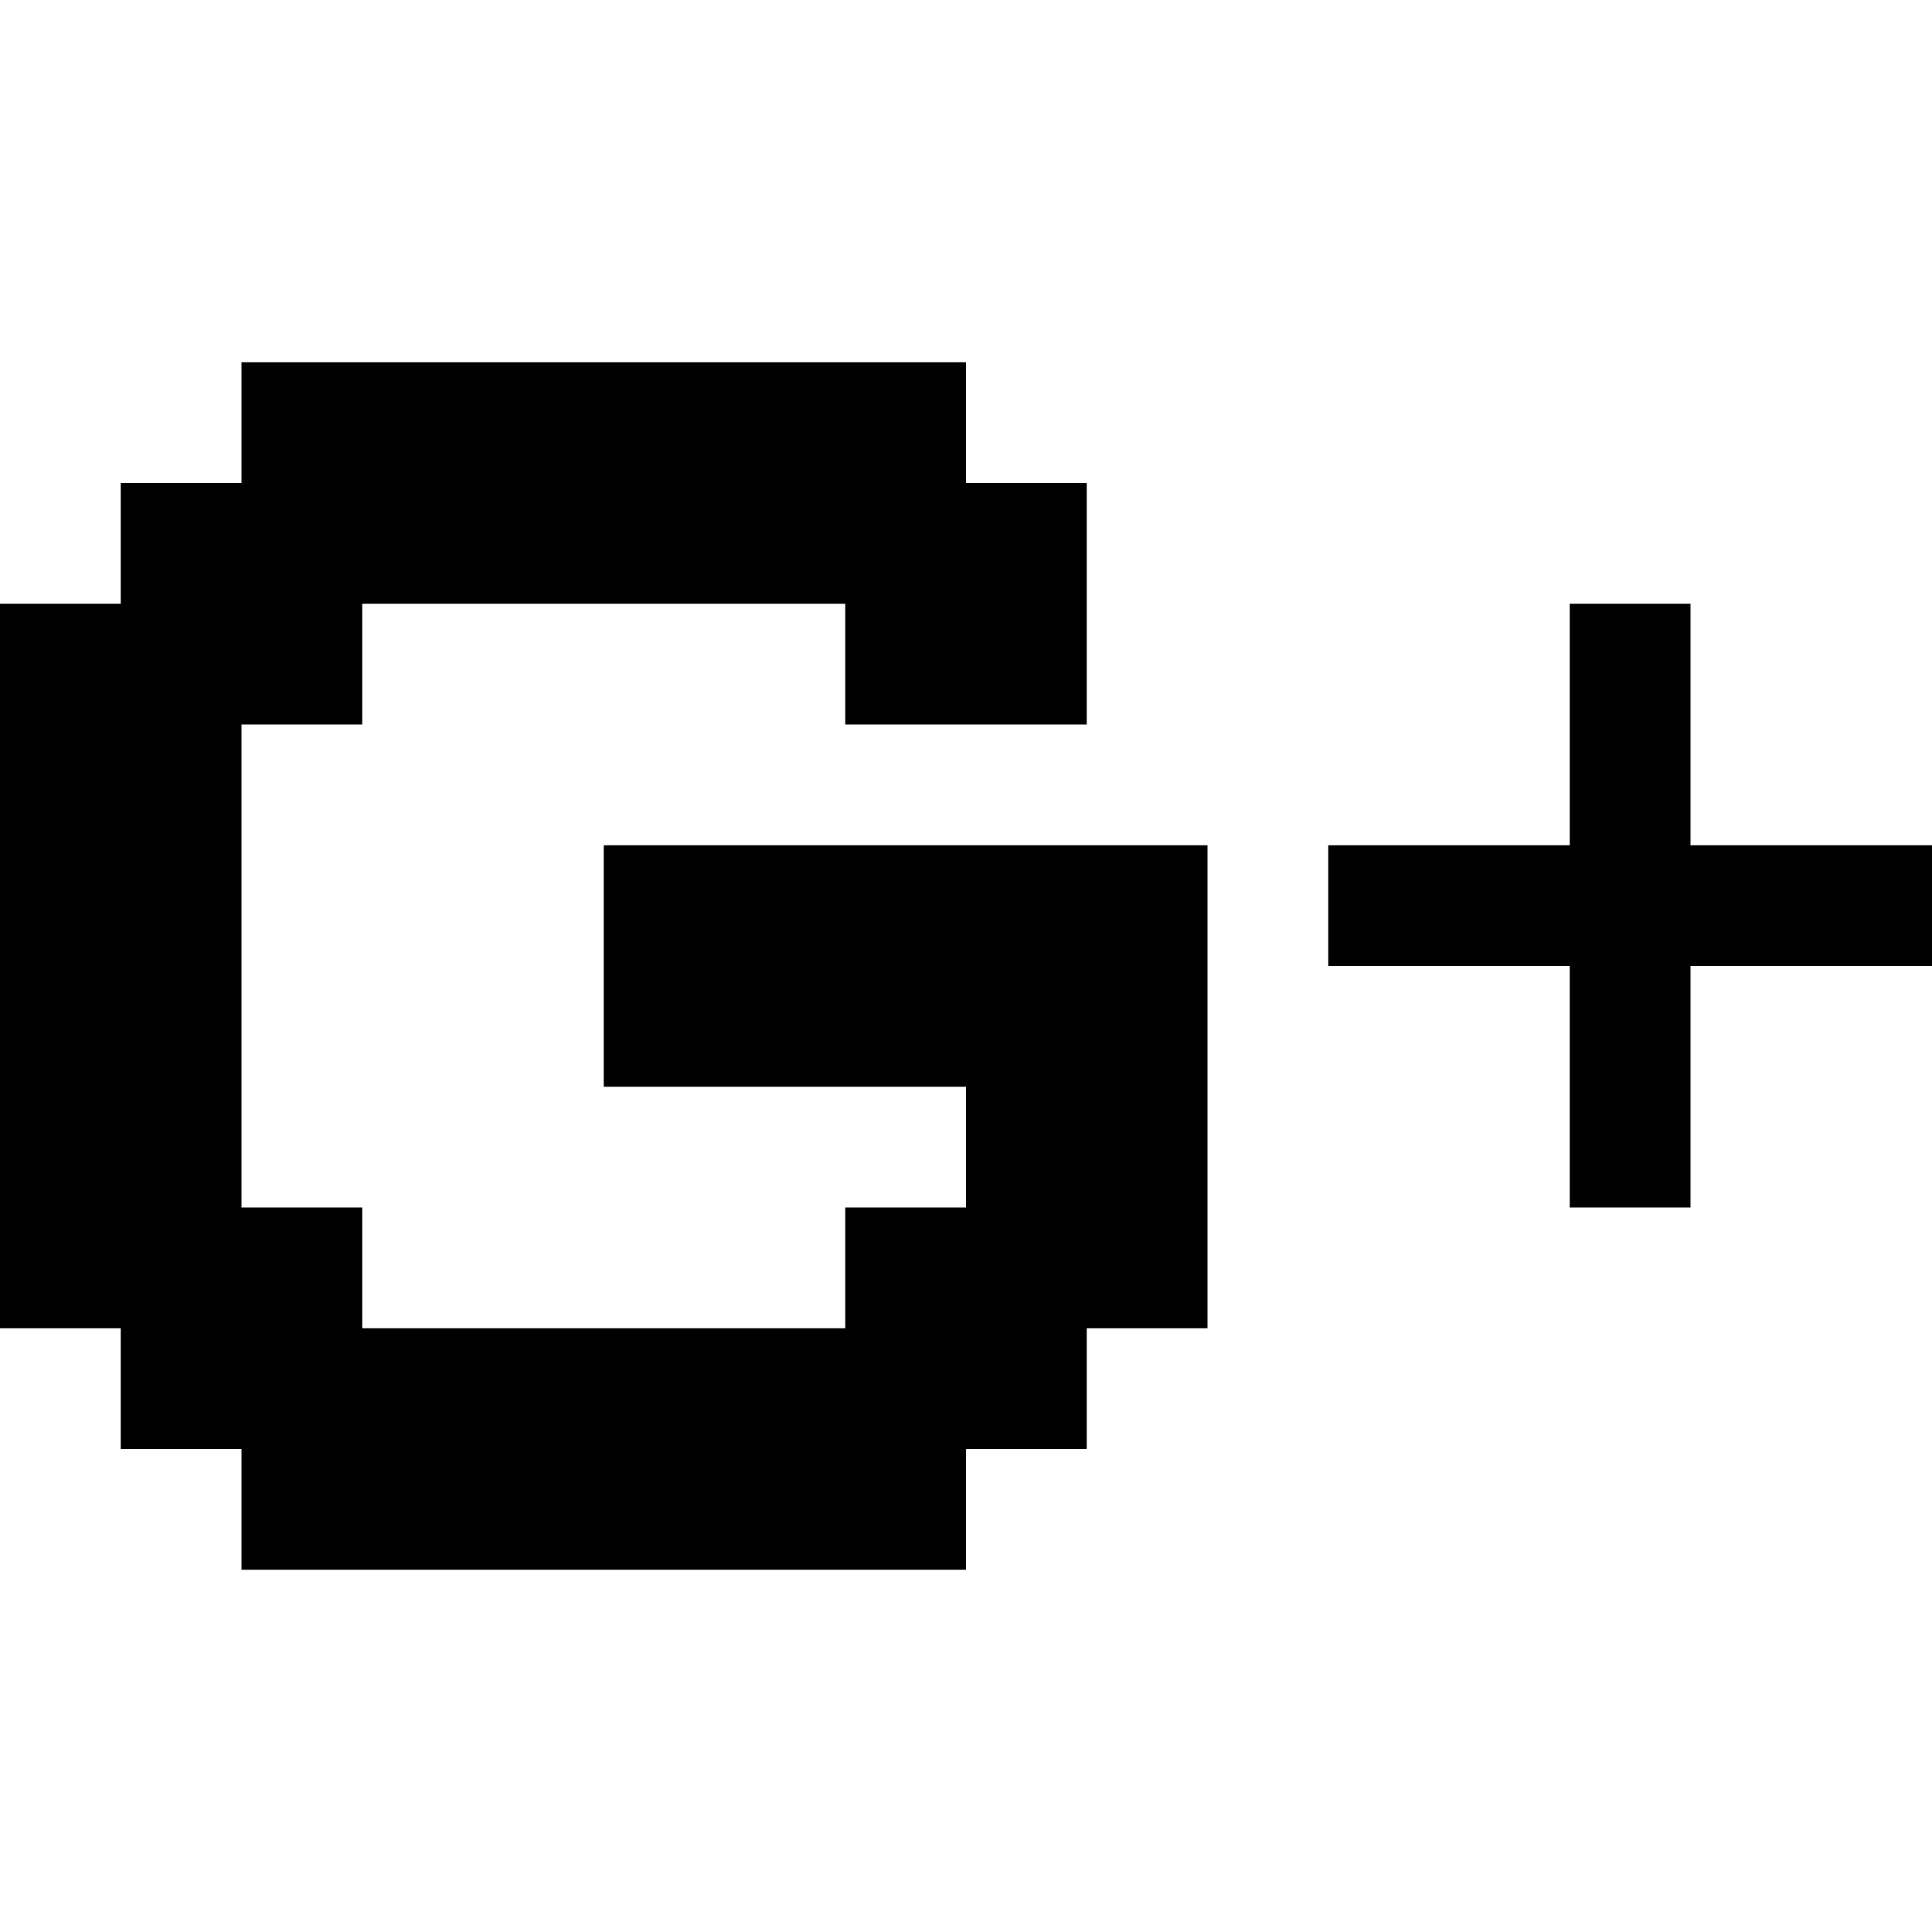
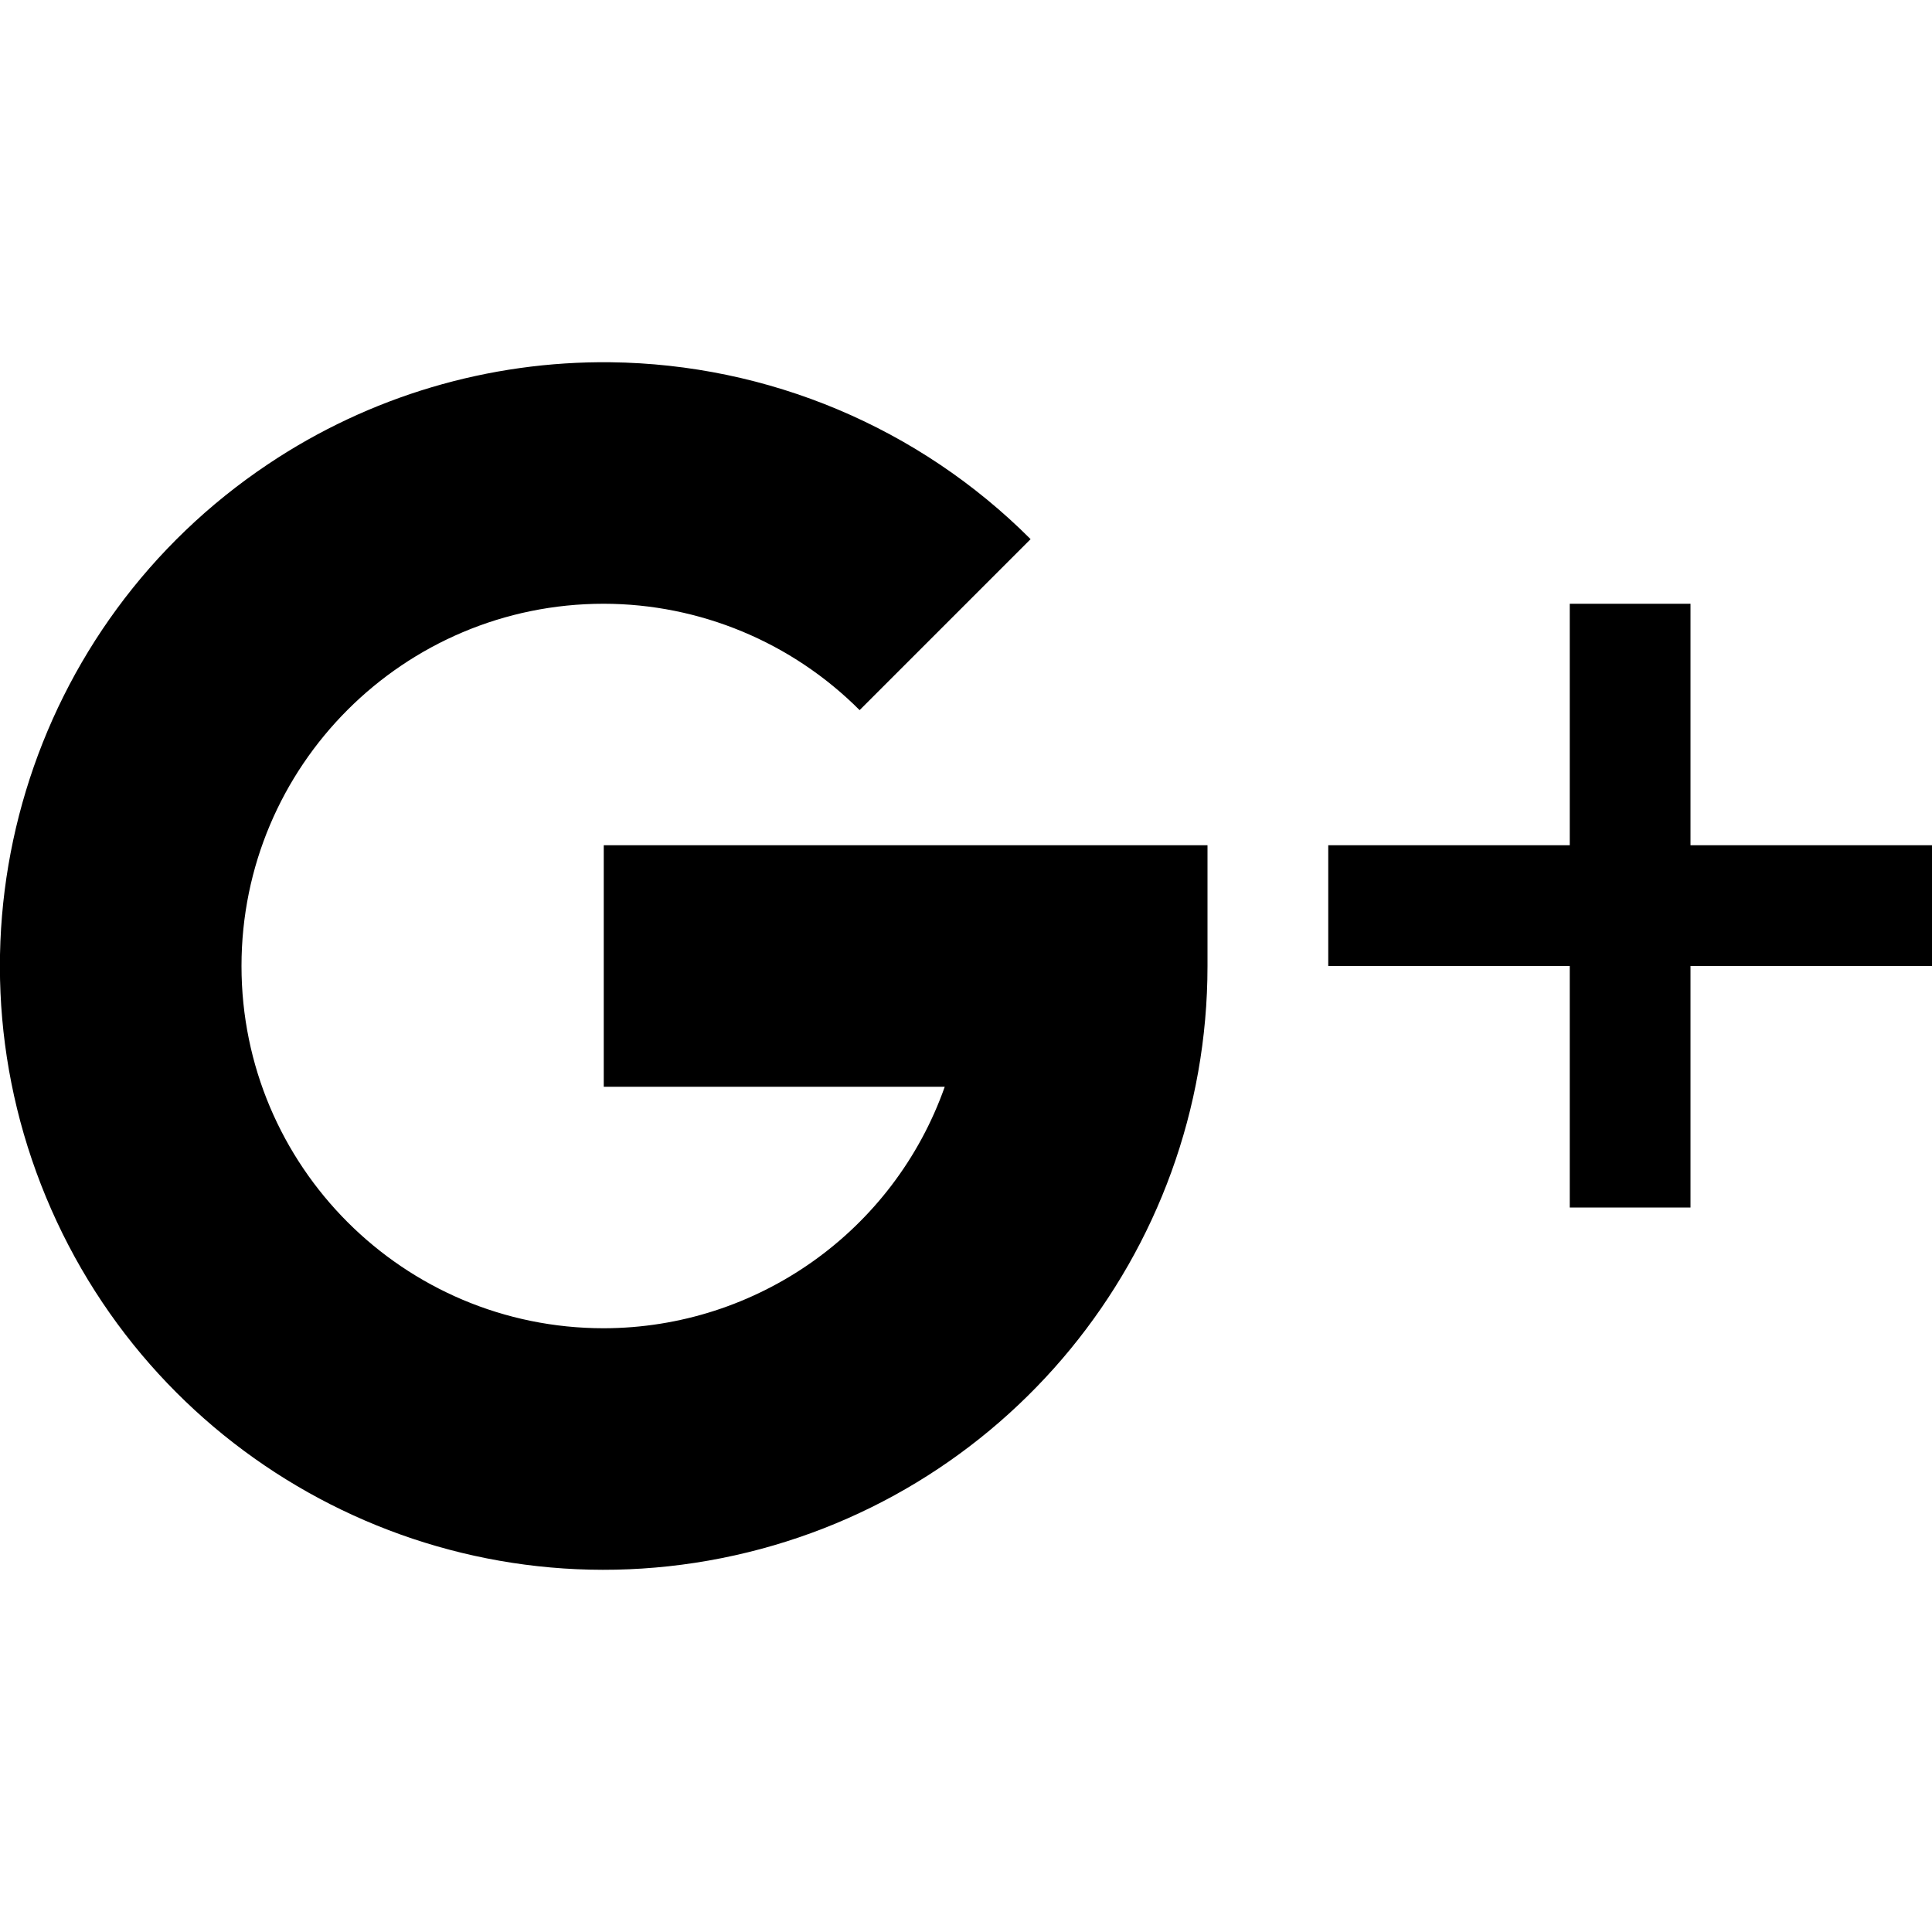
- <svg xmlns="http://www.w3.org/2000/svg" version="1.1" width="16" height="16" id="svg2985">
+ <svg xmlns="http://www.w3.org/2000/svg" version="1.1" id="svg2985" height="16px" width="16px">
  <defs id="defs2987" />
-   <g id="layer1">
-     <path d="m 2,3 0,1 -1,0 0,1 -1,0 0,6 1,0 0,1 1,0 0,1 6,0 0,-1 1,0 0,-1 1,0 0,-4 -5,0 0,2 3,0 0,1 -1,0 0,1 L 3,11 3,10 2,10 2,6 3,6 3,5 7,5 7,6 9,6 9,4 8,4 8,3 z m 11,2 0,2 -2,0 0,1 2,0 0,2 1,0 0,-2 2,0 0,-1 -2,0 0,-2 z" id="rect3785" style="color:#000000;fill:#000000;fill-opacity:1;fill-rule:nonzero;stroke:none;stroke-width:2.5;marker:none;visibility:visible;display:inline;overflow:visible;enable-background:accumulate" />
+   <g style="display:inline;opacity:1" id="layer2">
+     <path id="path815" d="M 5.055,3 C 4.047,2.989 3.06,3.282 2.223,3.842 0.238,5.167 -0.533,7.71 0.381,9.914 1.294,12.117 3.636,13.369 5.975,12.904 8.315,12.439 10,10.386 10,8 V 7 H 5 V 9 H 7.824 C 7.401,10.197 6.27,10.998 5,11 3.343,11 2,9.657 2,8 2,6.343 3.343,5 5,5 5.795,5.001 6.557,5.318 7.119,5.881 L 8.535,4.465 C 7.611,3.54 6.362,3.015 5.055,3 Z M 13,5 v 2 h -2 v 1 h 2 v 2 h 1 V 8 h 2 V 7 H 14 V 5 Z" style="opacity:1;vector-effect:none;fill:#000000;fill-opacity:1;stroke:none;stroke-width:5;stroke-linecap:round;stroke-linejoin:round;stroke-miterlimit:4;stroke-dasharray:none;stroke-dashoffset:0;stroke-opacity:1" />
  </g>
</svg>
